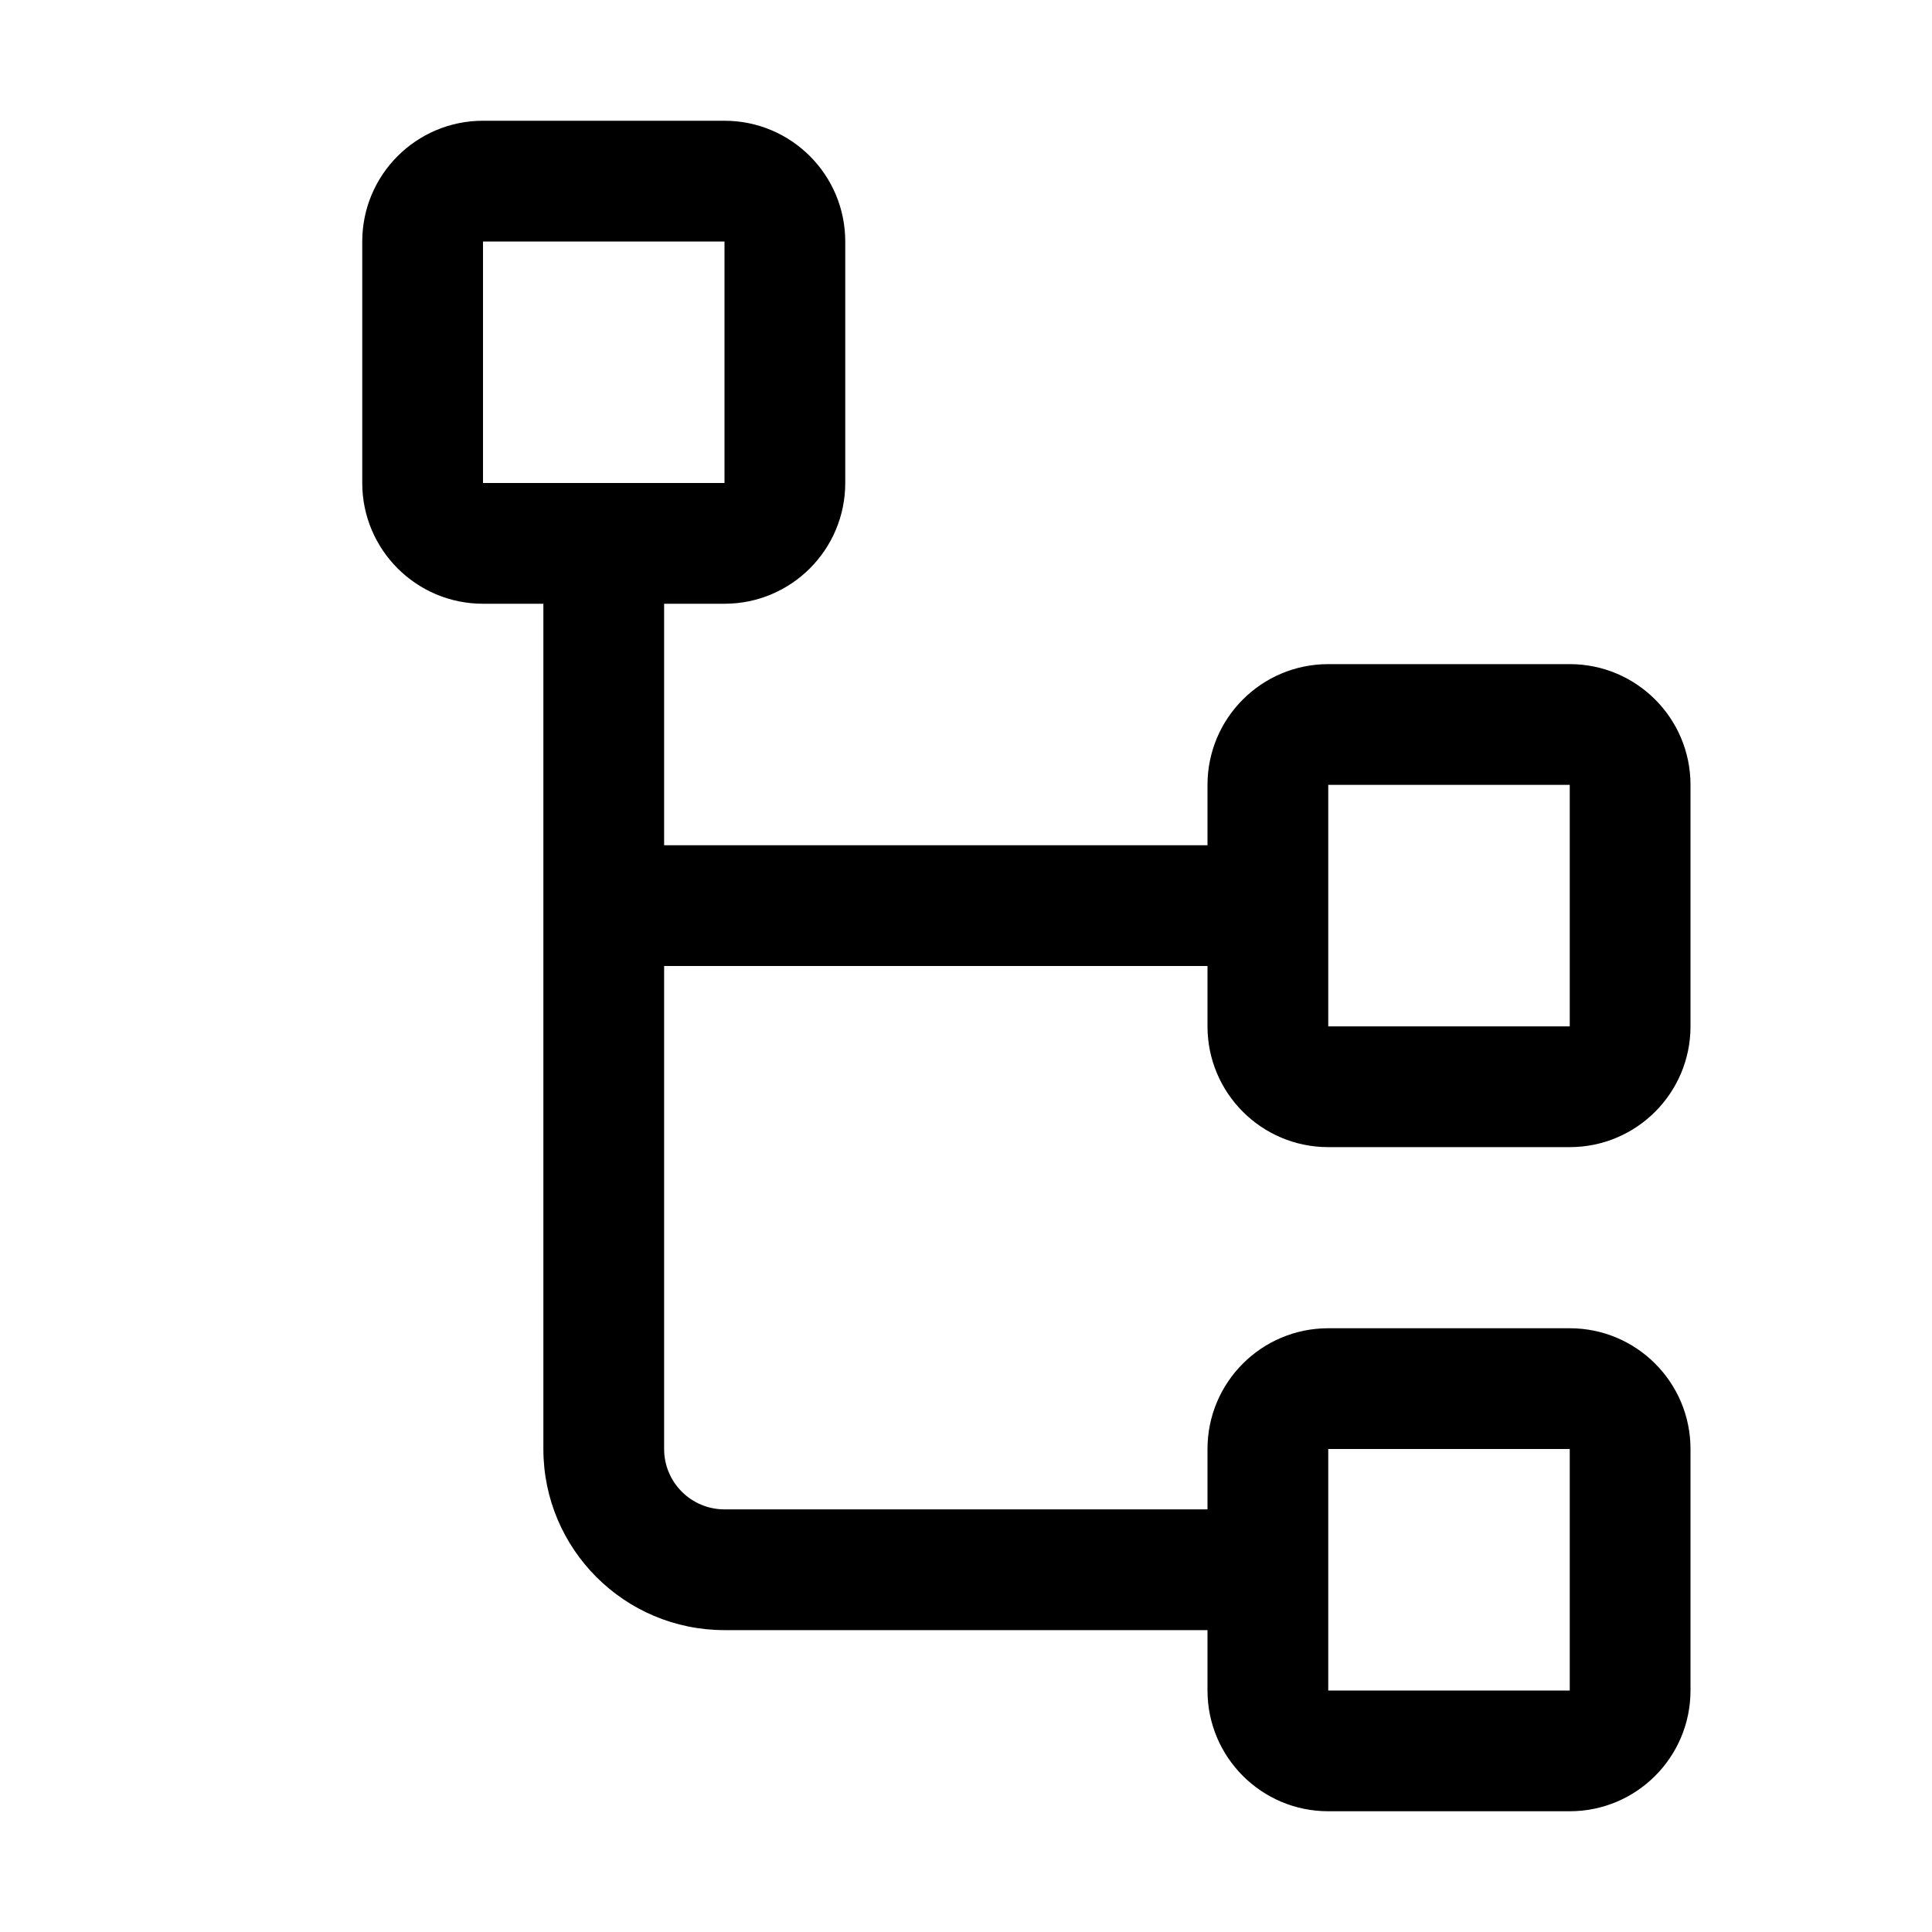
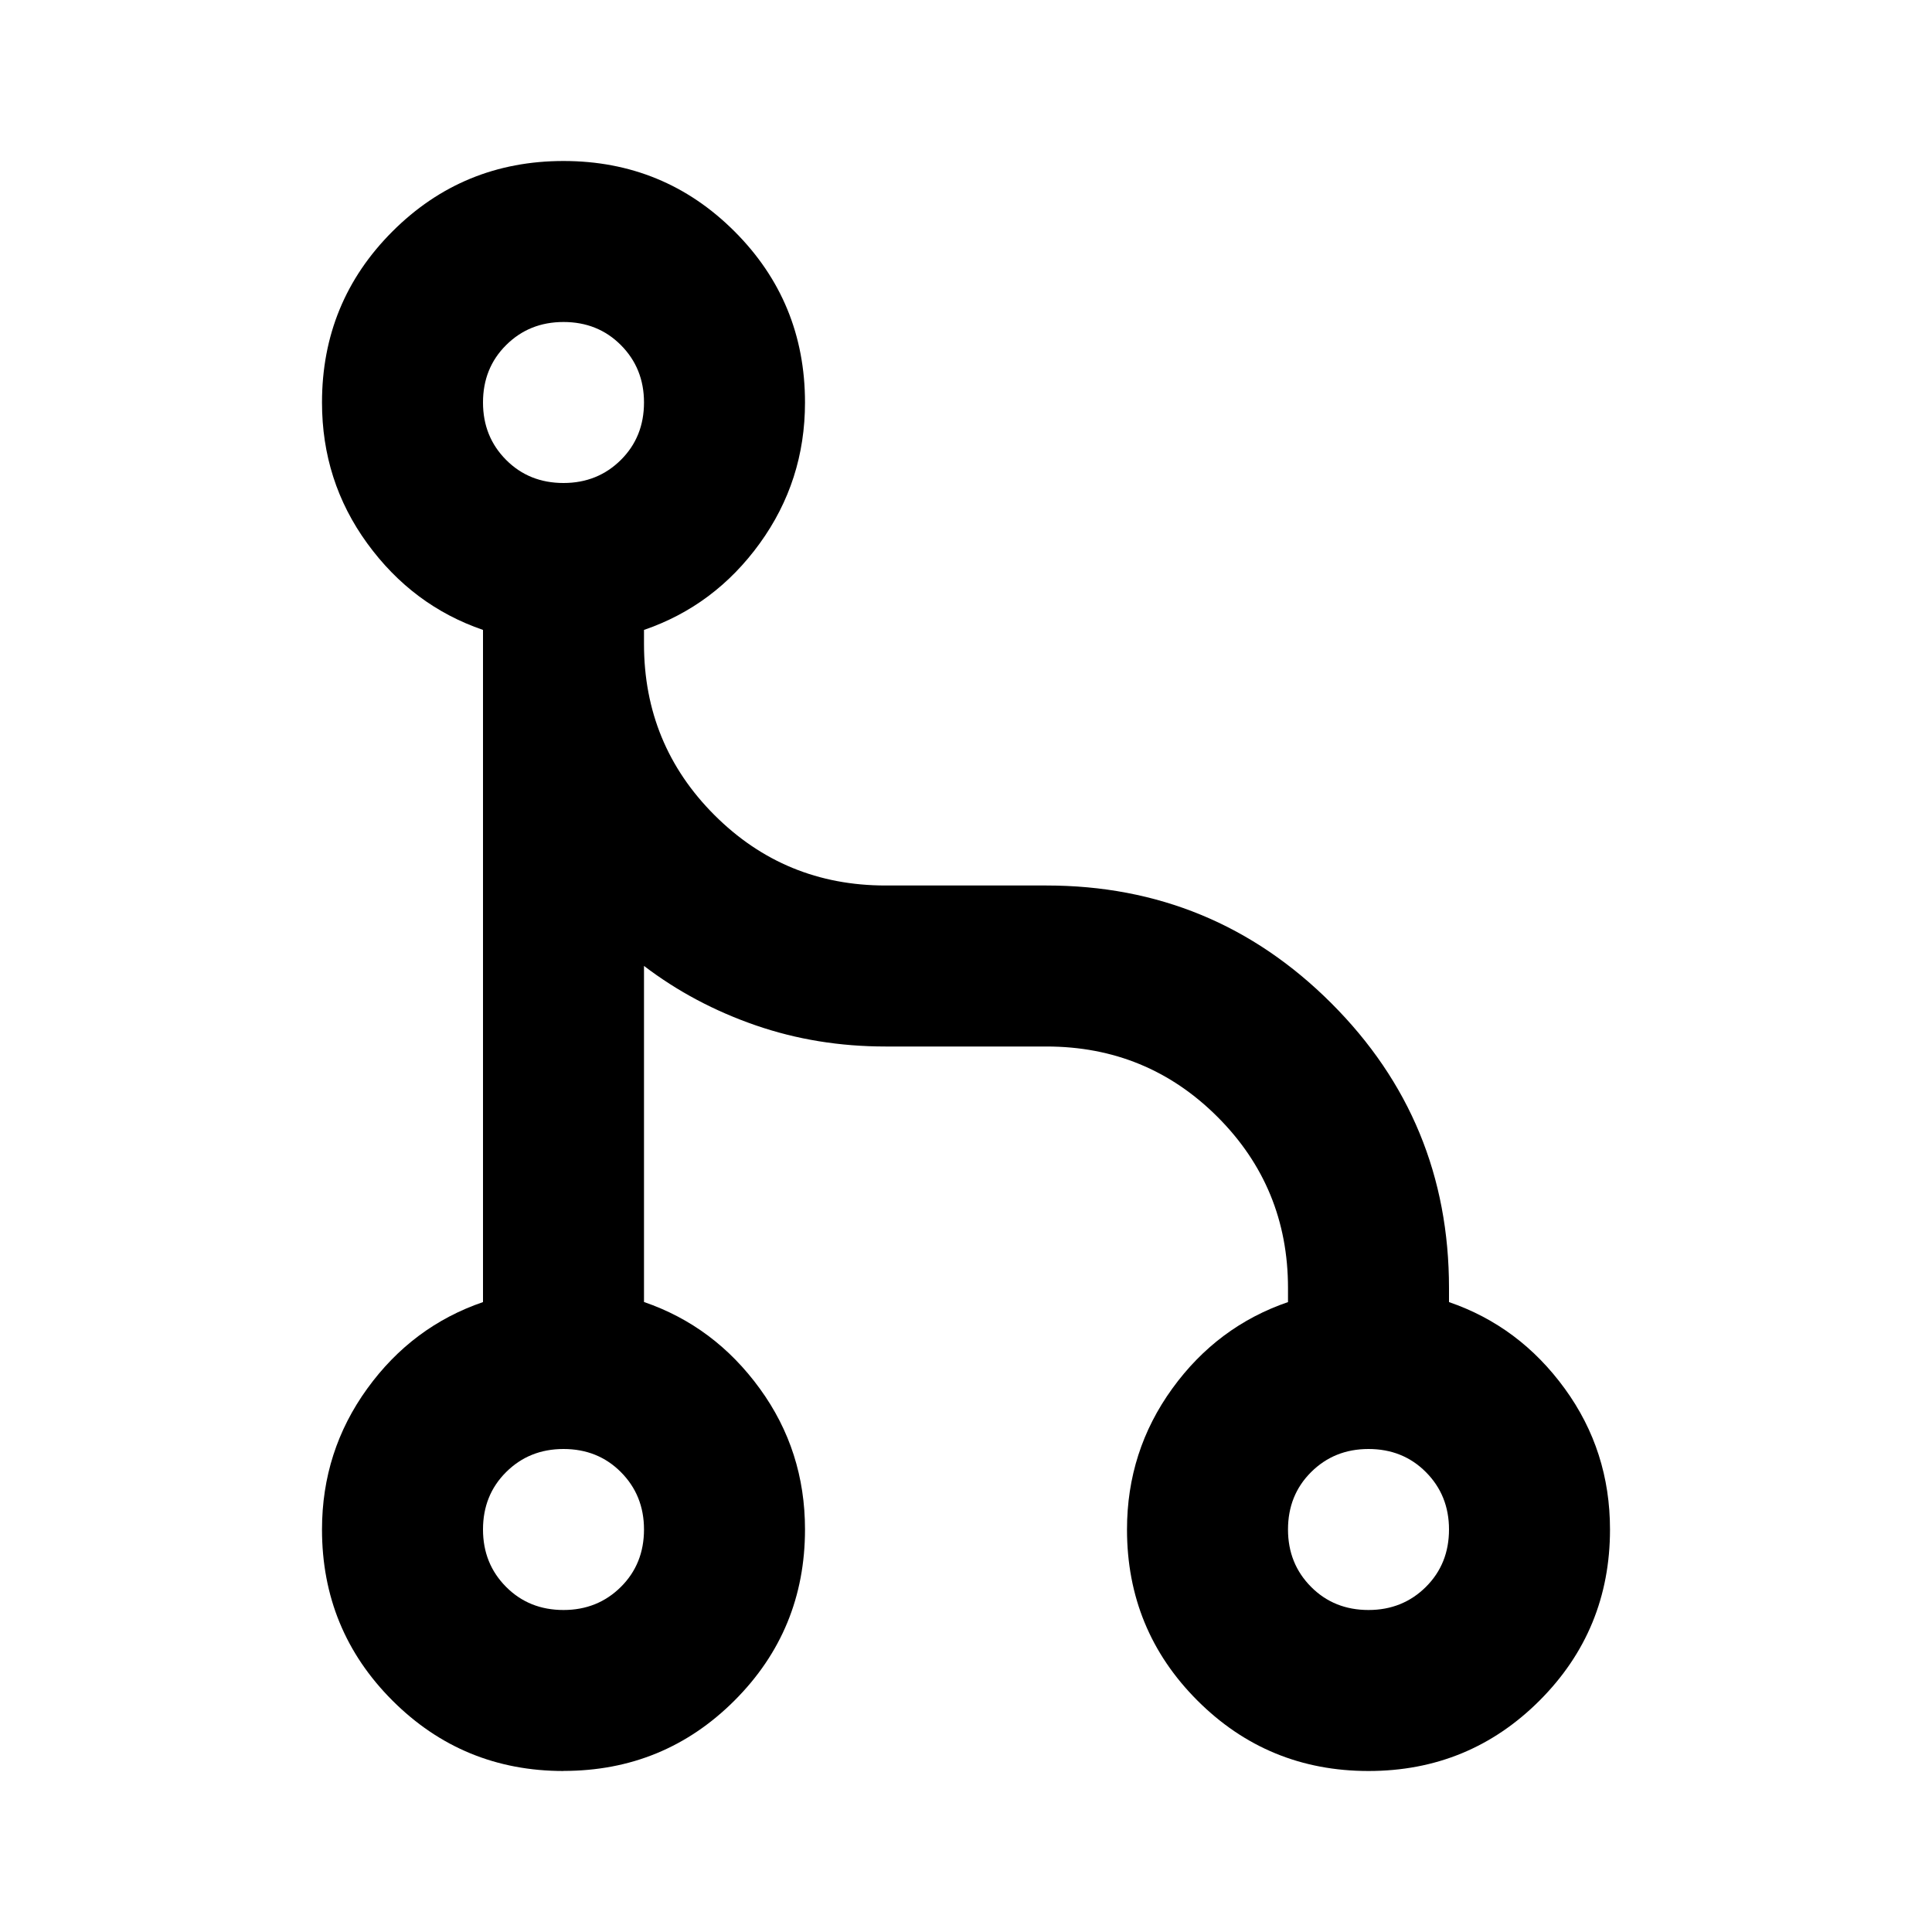
- <svg xmlns="http://www.w3.org/2000/svg" viewBox="0 0 24 24" fill="currentColor">
-   <g transform="scale(0.09375)">
-     <path d="M176,152h32a16,16,0,0,0,16-16V104a16,16,0,0,0-16-16H176a16,16,0,0,0-16,16v8H88V80h8a16,16,0,0,0,16-16V32A16,16,0,0,0,96,16H64A16,16,0,0,0,48,32V64A16,16,0,0,0,64,80h8V192a24,24,0,0,0,24,24h64v8a16,16,0,0,0,16,16h32a16,16,0,0,0,16-16V192a16,16,0,0,0-16-16H176a16,16,0,0,0-16,16v8H96a8,8,0,0,1-8-8V128h72v8A16,16,0,0,0,176,152ZM64,32H96V64H64ZM176,192h32v32H176Zm0-88h32v32H176Z" />
-   </g>
+ <svg xmlns="http://www.w3.org/2000/svg" viewBox="0 0 24 24">
+   <path d="m7 22c-.833 0-1.542-.292-2.125-.875s-.875-1.292-.875-2.125c0-.65.188-1.233.562-1.75s.854-.875 1.438-1.075v-8.35c-.583-.2-1.062-.558-1.438-1.075s-.562-1.1-.562-1.75c0-.833.292-1.542.875-2.125s1.292-.875 2.125-.875 1.542.292 2.125.875.875 1.292.875 2.125c0 .65-.188 1.233-.562 1.75s-.854.875-1.438 1.075v.175c0 .833.292 1.542.875 2.125.583.583 1.292.875 2.125.875h2c1.383 0 2.562.487 3.538 1.462s1.462 2.154 1.462 3.538v.175c.583.2 1.062.558 1.438 1.075s.562 1.1.562 1.75c0 .833-.292 1.542-.875 2.125s-1.292.875-2.125.875-1.542-.292-2.125-.875-.875-1.292-.875-2.125c0-.65.188-1.233.562-1.75s.854-.875 1.438-1.075v-.175c0-.833-.292-1.542-.875-2.125s-1.292-.875-2.125-.875h-2c-.567 0-1.104-.087-1.613-.263s-.971-.421-1.387-.738v4.175c.583.2 1.062.558 1.438 1.075s.562 1.1.562 1.75c0 .833-.292 1.542-.875 2.125s-1.292.875-2.125.875zm0-2c.283 0 .521-.096.713-.287s.287-.429.287-.713-.096-.521-.287-.713-.429-.287-.713-.287-.521.096-.713.287-.287.429-.287.713.096.521.287.713.429.287.713.287zm10 0c.283 0 .521-.096.713-.287s.287-.429.287-.713-.096-.521-.287-.713-.429-.287-.713-.287-.521.096-.713.287-.287.429-.287.713.096.521.287.713.429.287.713.287zm-10-14c.283 0 .521-.096.713-.287s.287-.429.287-.713-.096-.521-.287-.713-.429-.287-.713-.287-.521.096-.713.287-.287.429-.287.713.096.521.287.713.429.287.713.287z" />
</svg>
